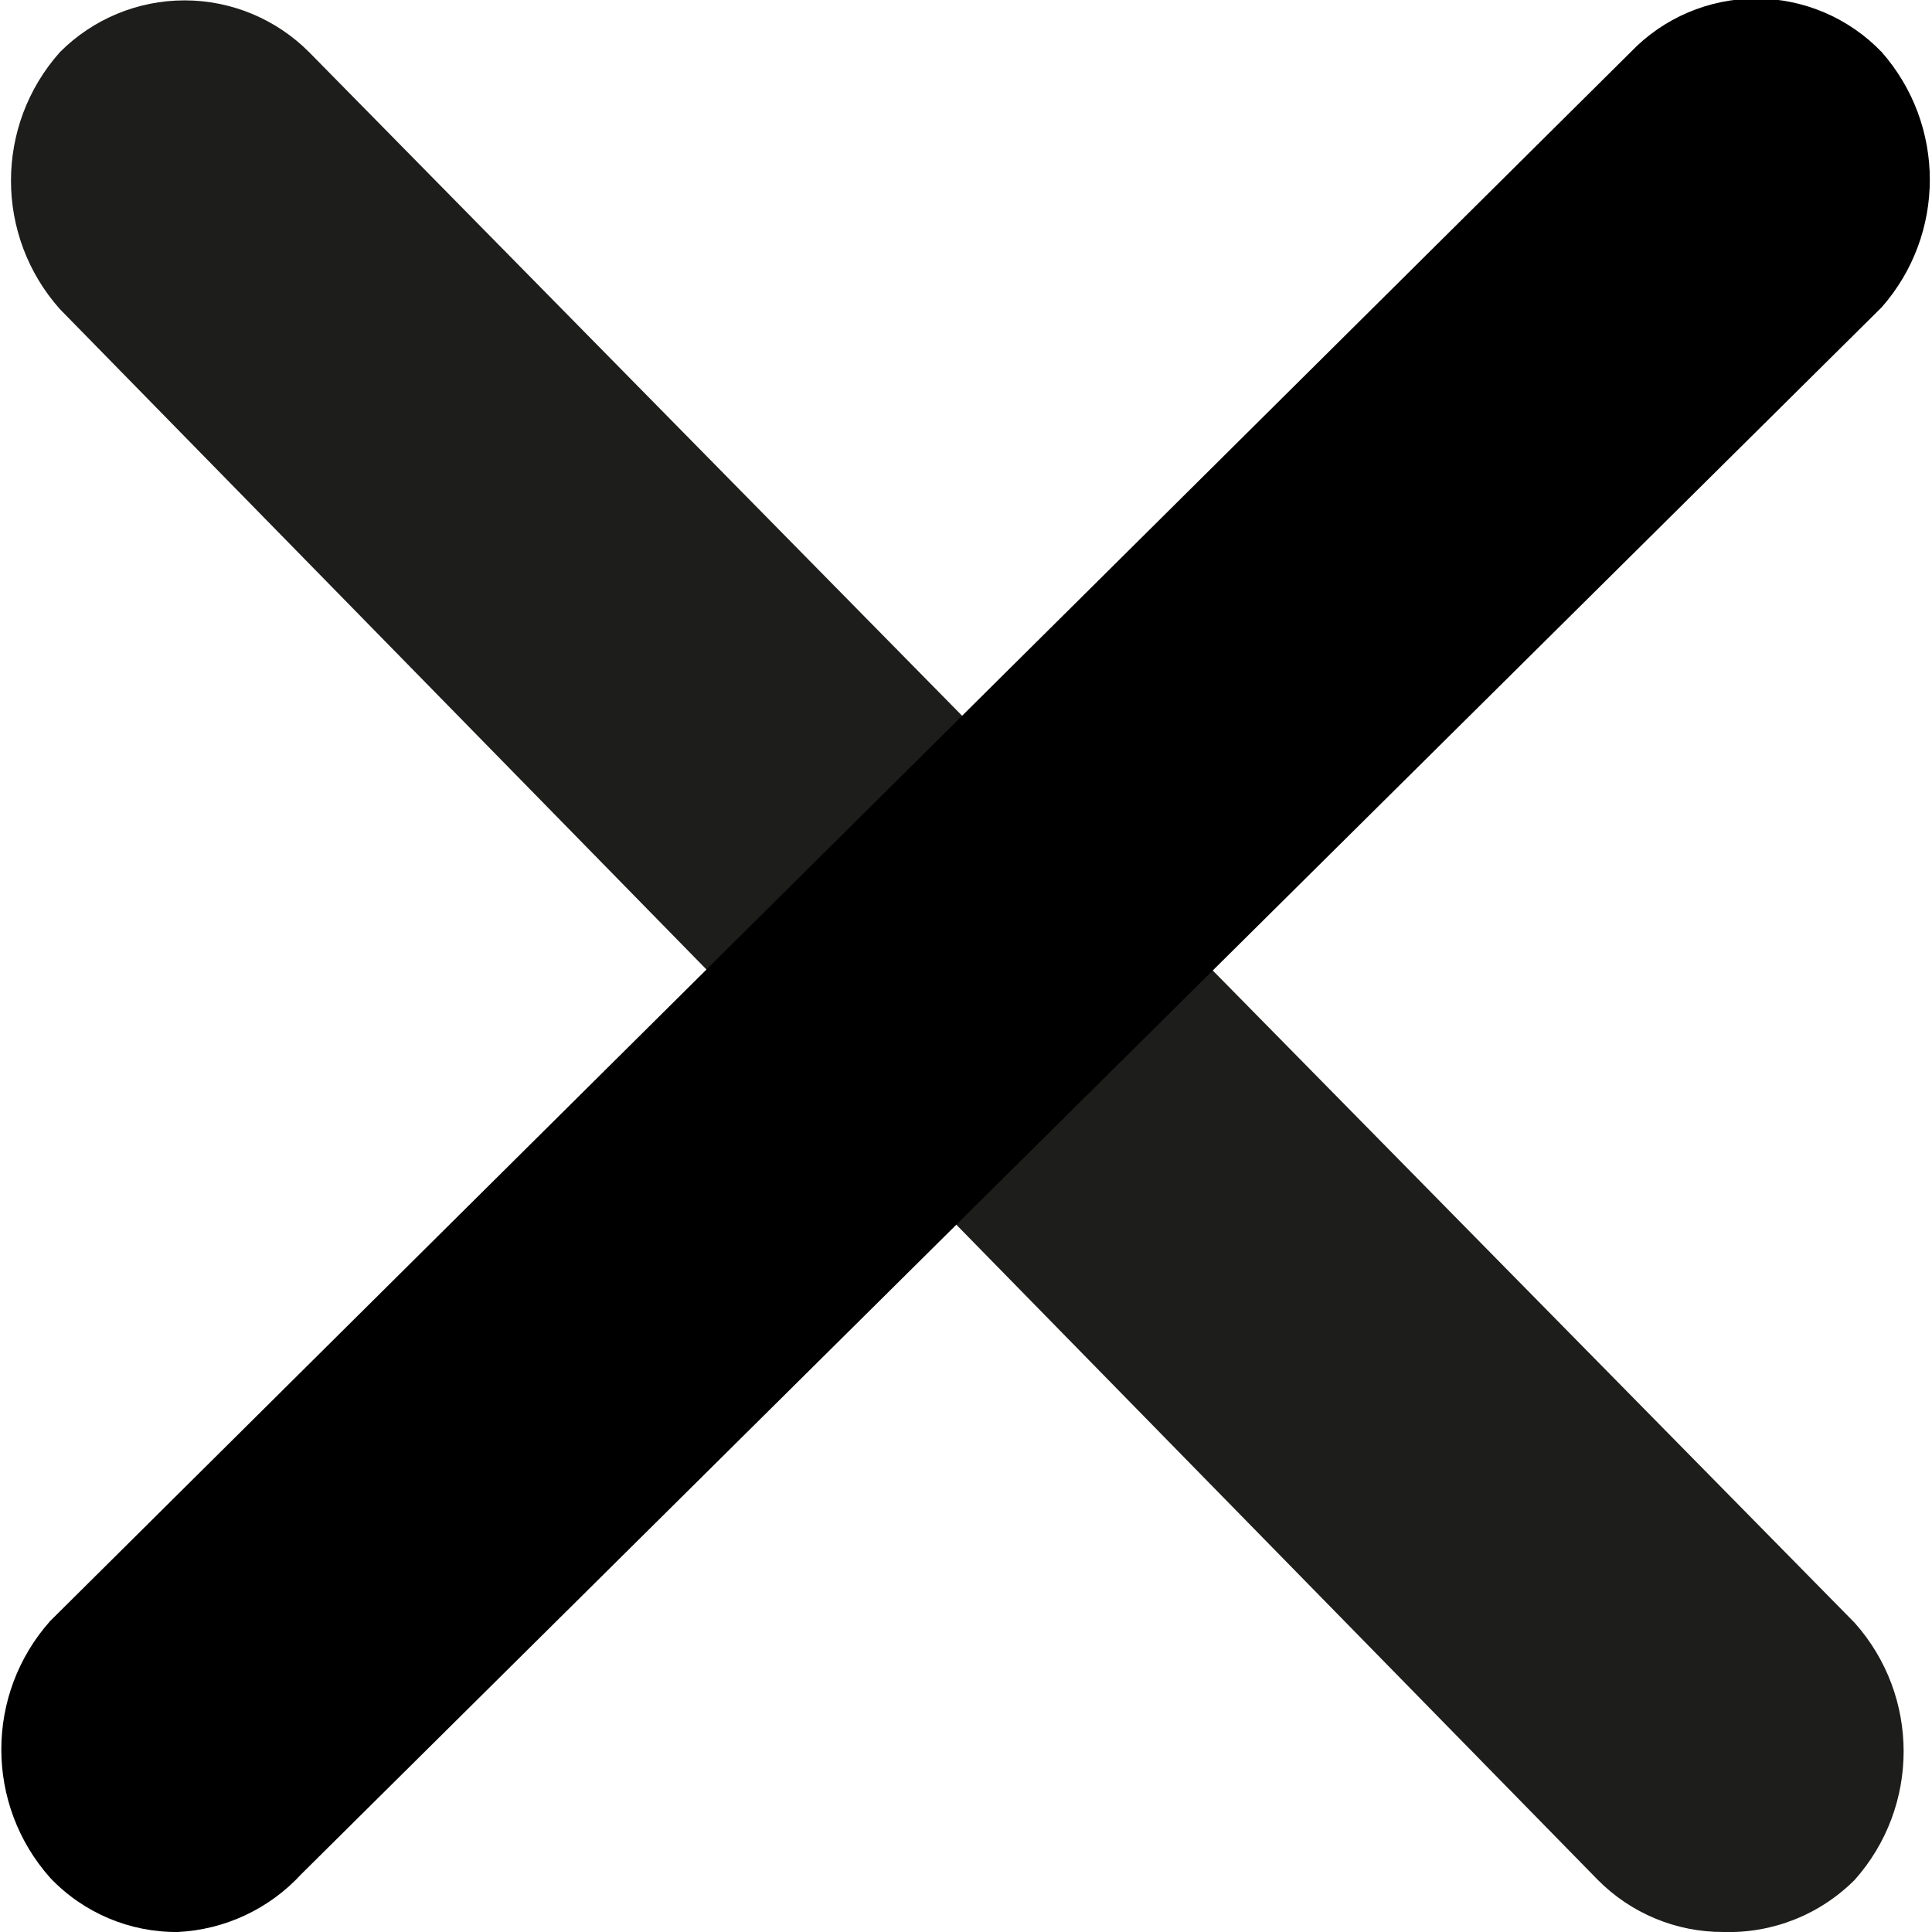
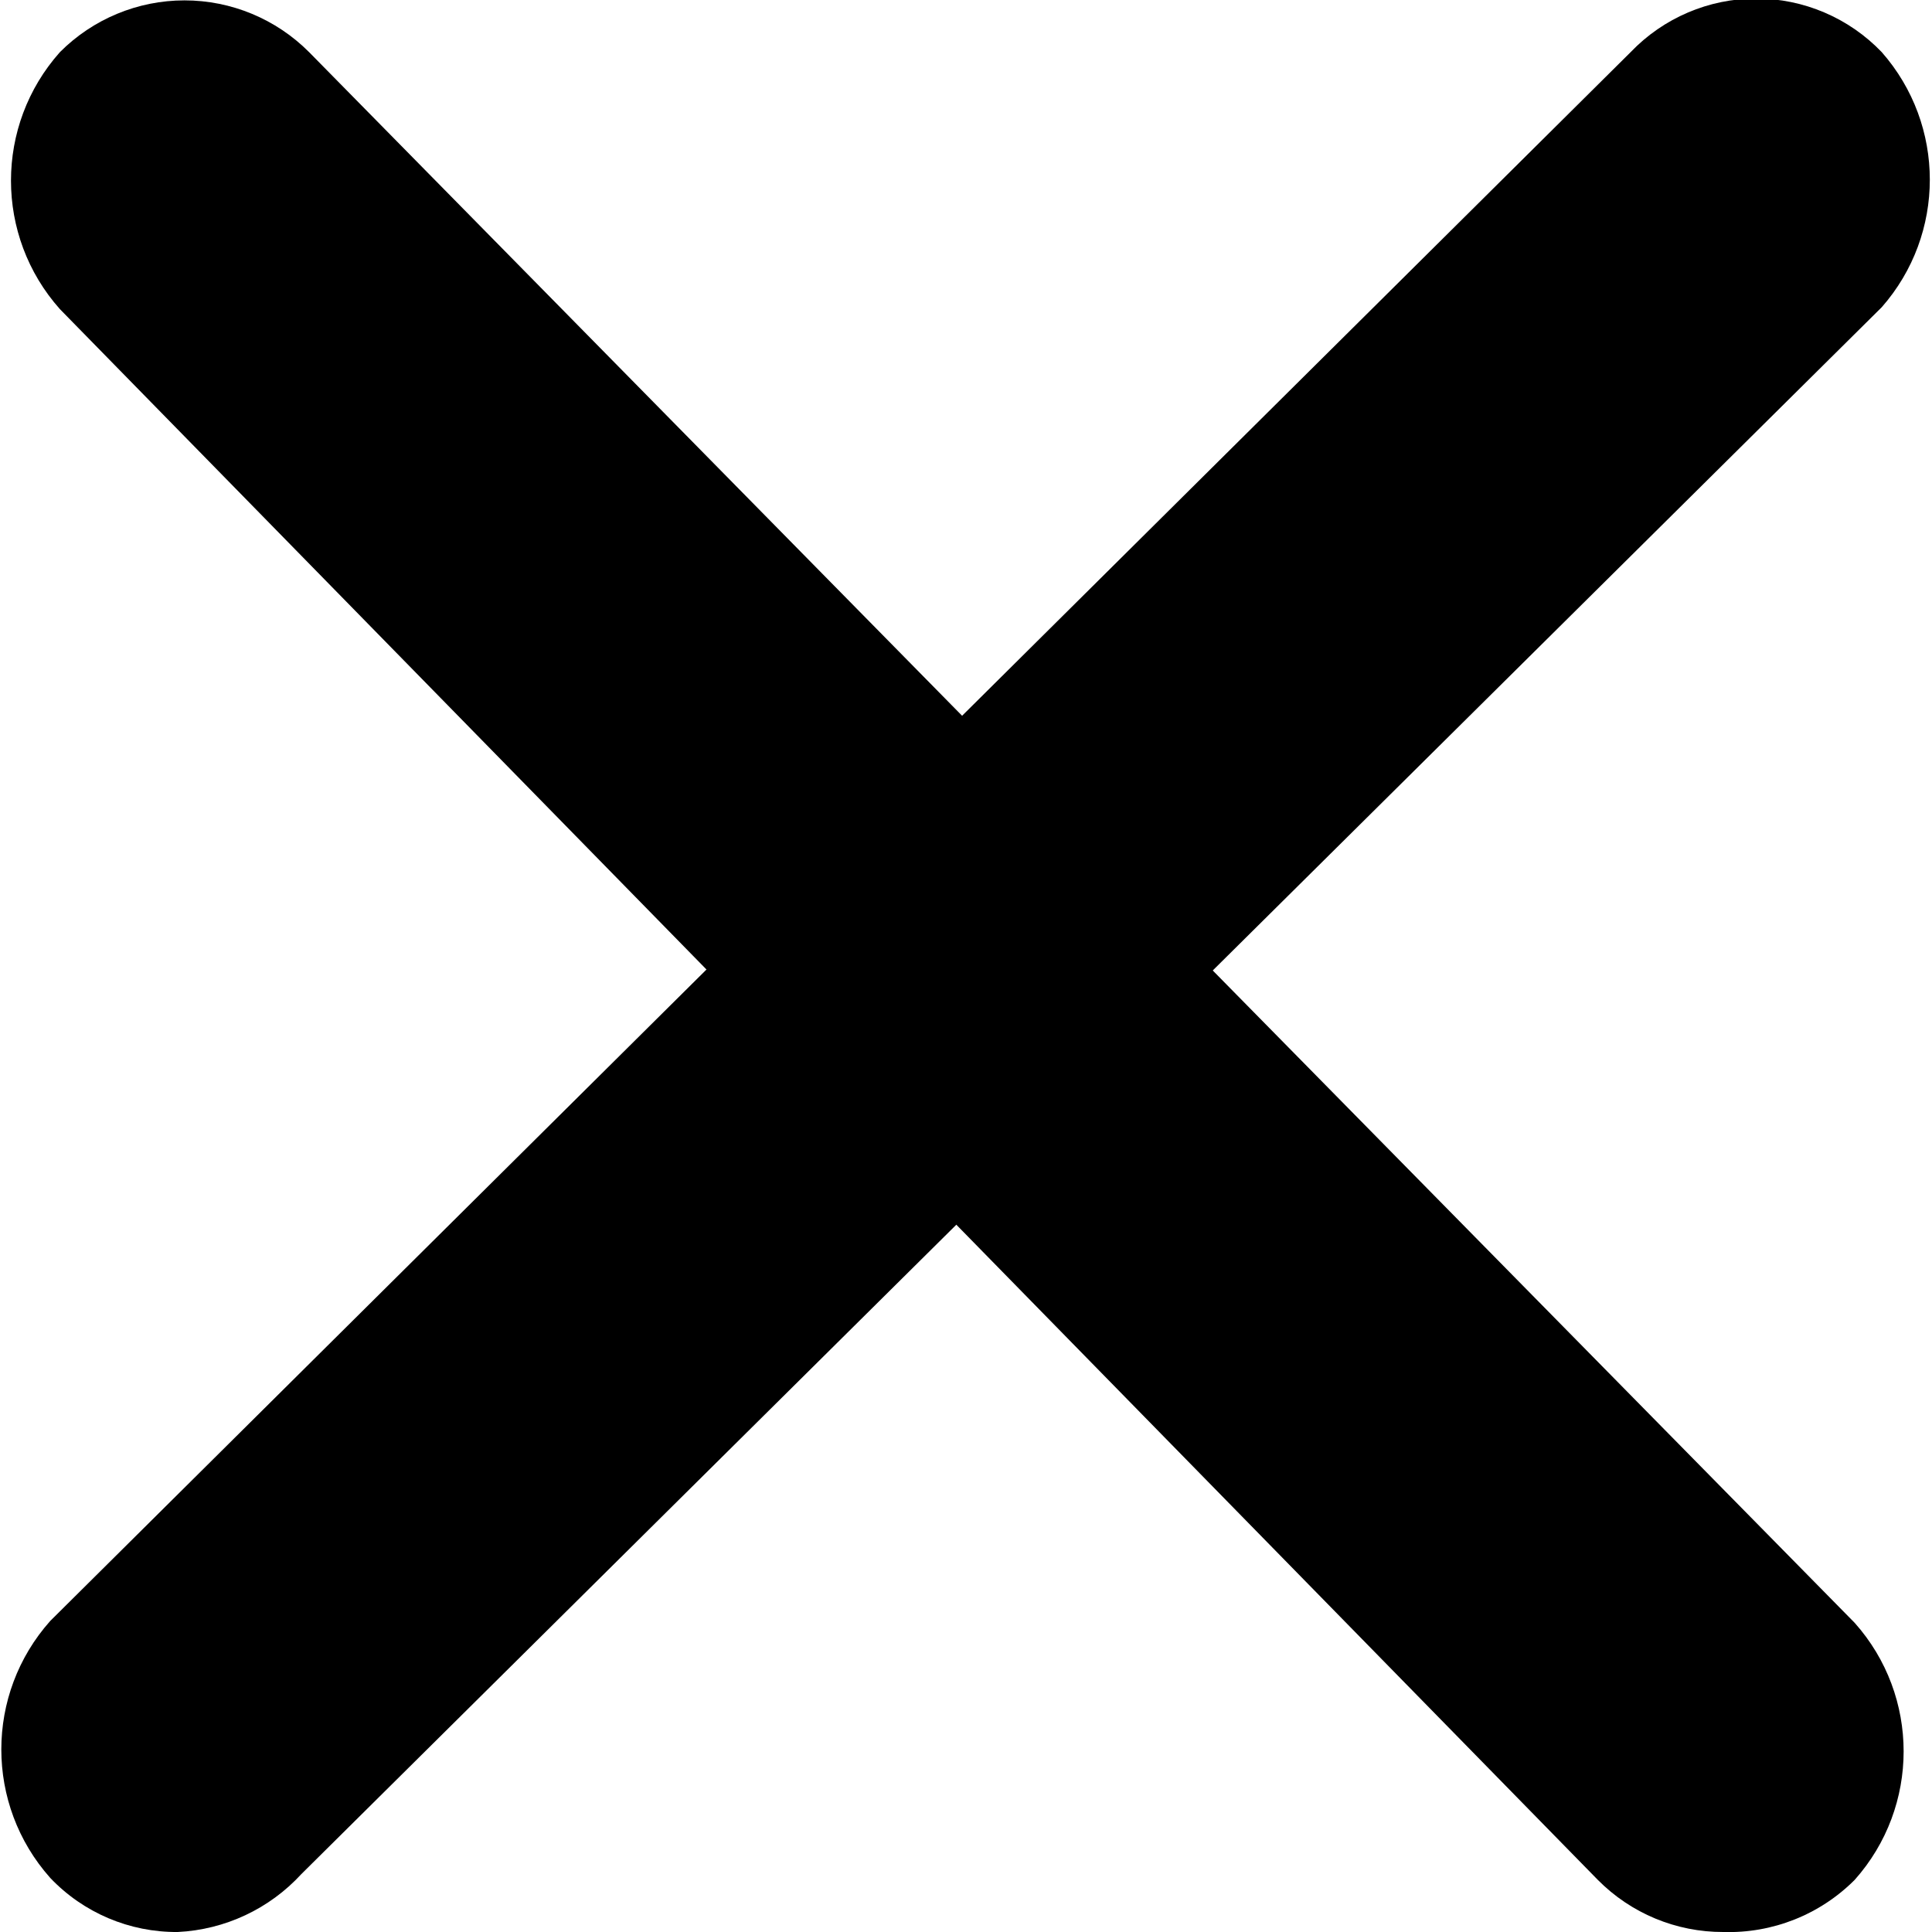
<svg xmlns="http://www.w3.org/2000/svg" id="cross" viewBox="0 0 10 10">
-   <path d="M8.92,10a.91.91,0,0,1-.65-.27L.31,1.6A1,1,0,0,1,.31.27.91.91,0,0,1,1.6.27l8,8.13a1,1,0,0,1,0,1.33A.92.92,0,0,1,8.92,10Z" transform="translate(0 0)" fill="#1d1d1b" />
+   <path d="M8.92,10a.91.91,0,0,1-.65-.27L.31,1.6A1,1,0,0,1,.31.27.91.91,0,0,1,1.6.27l8,8.13a1,1,0,0,1,0,1.33A.92.92,0,0,1,8.92,10Z" transform="translate(0 0)" fill="currentColor" />
  <path d="M.92,10a.9.9,0,0,1-.66-.28,1,1,0,0,1,0-1.33L8.44.27a.9.9,0,0,1,1.3,0,1,1,0,0,1,0,1.32L1.56,9.7A.93.93,0,0,1,.92,10Z" transform="translate(0 0)" fill="currentColor" />
</svg>
